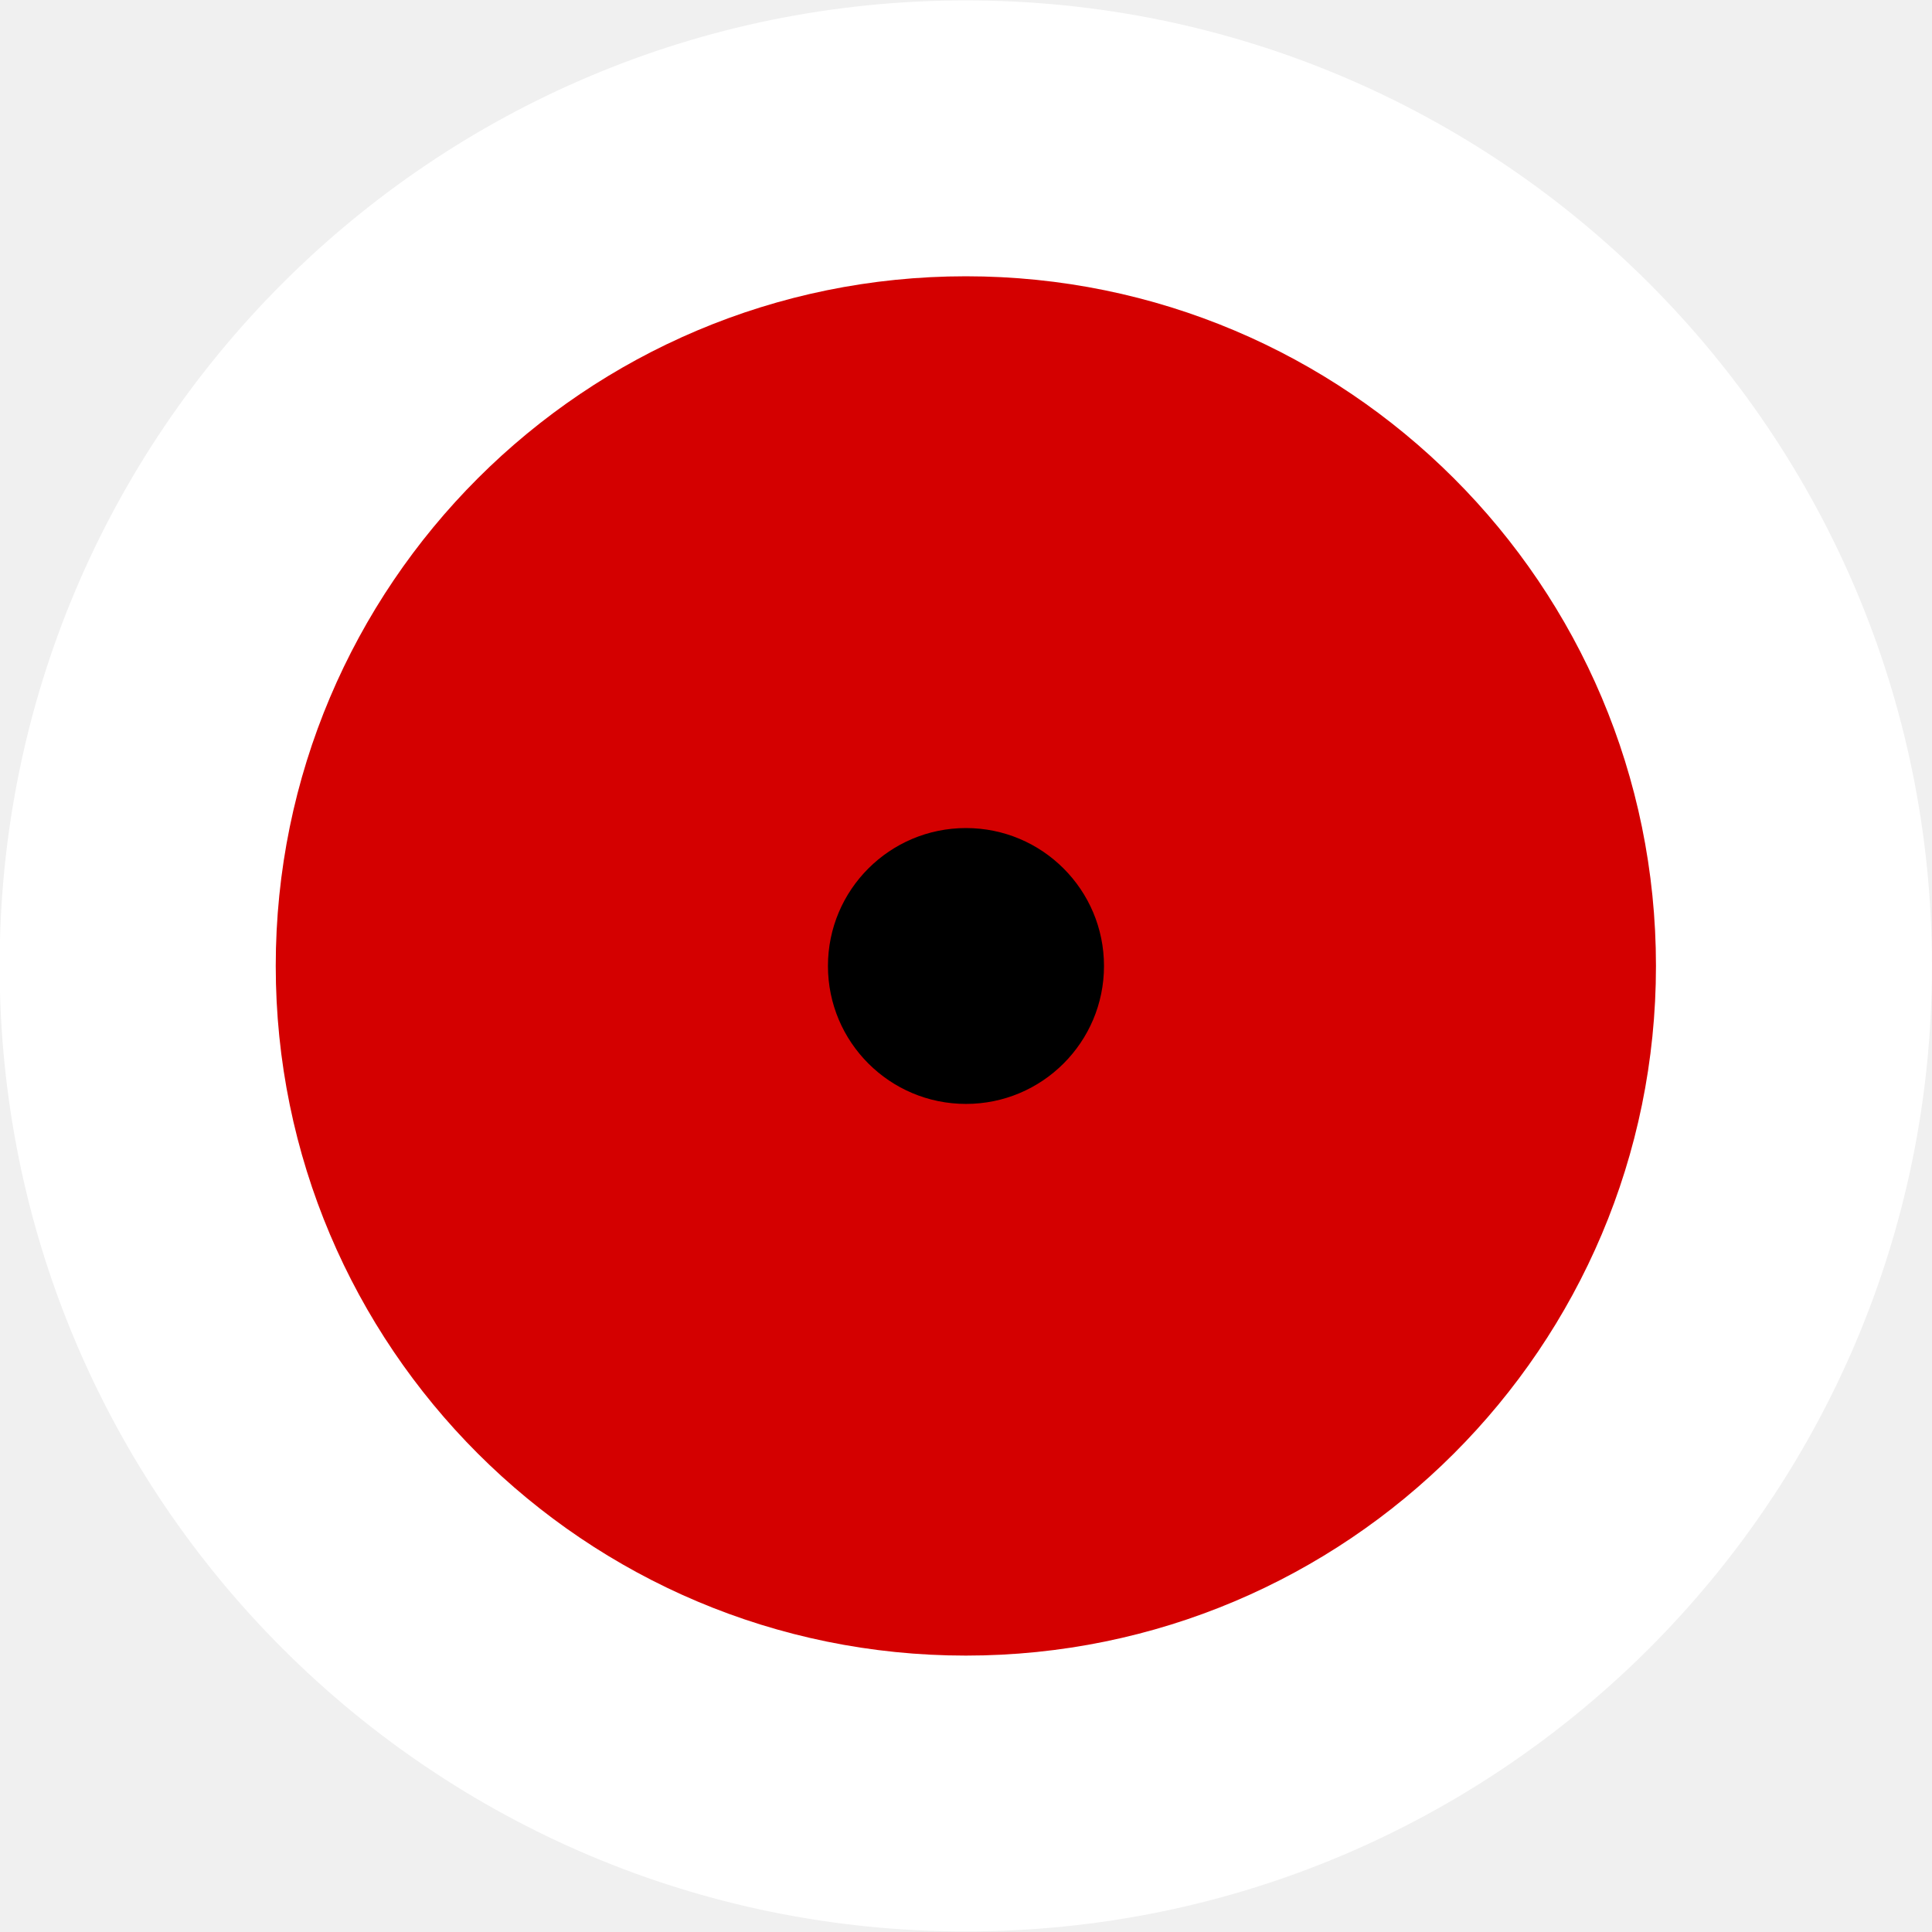
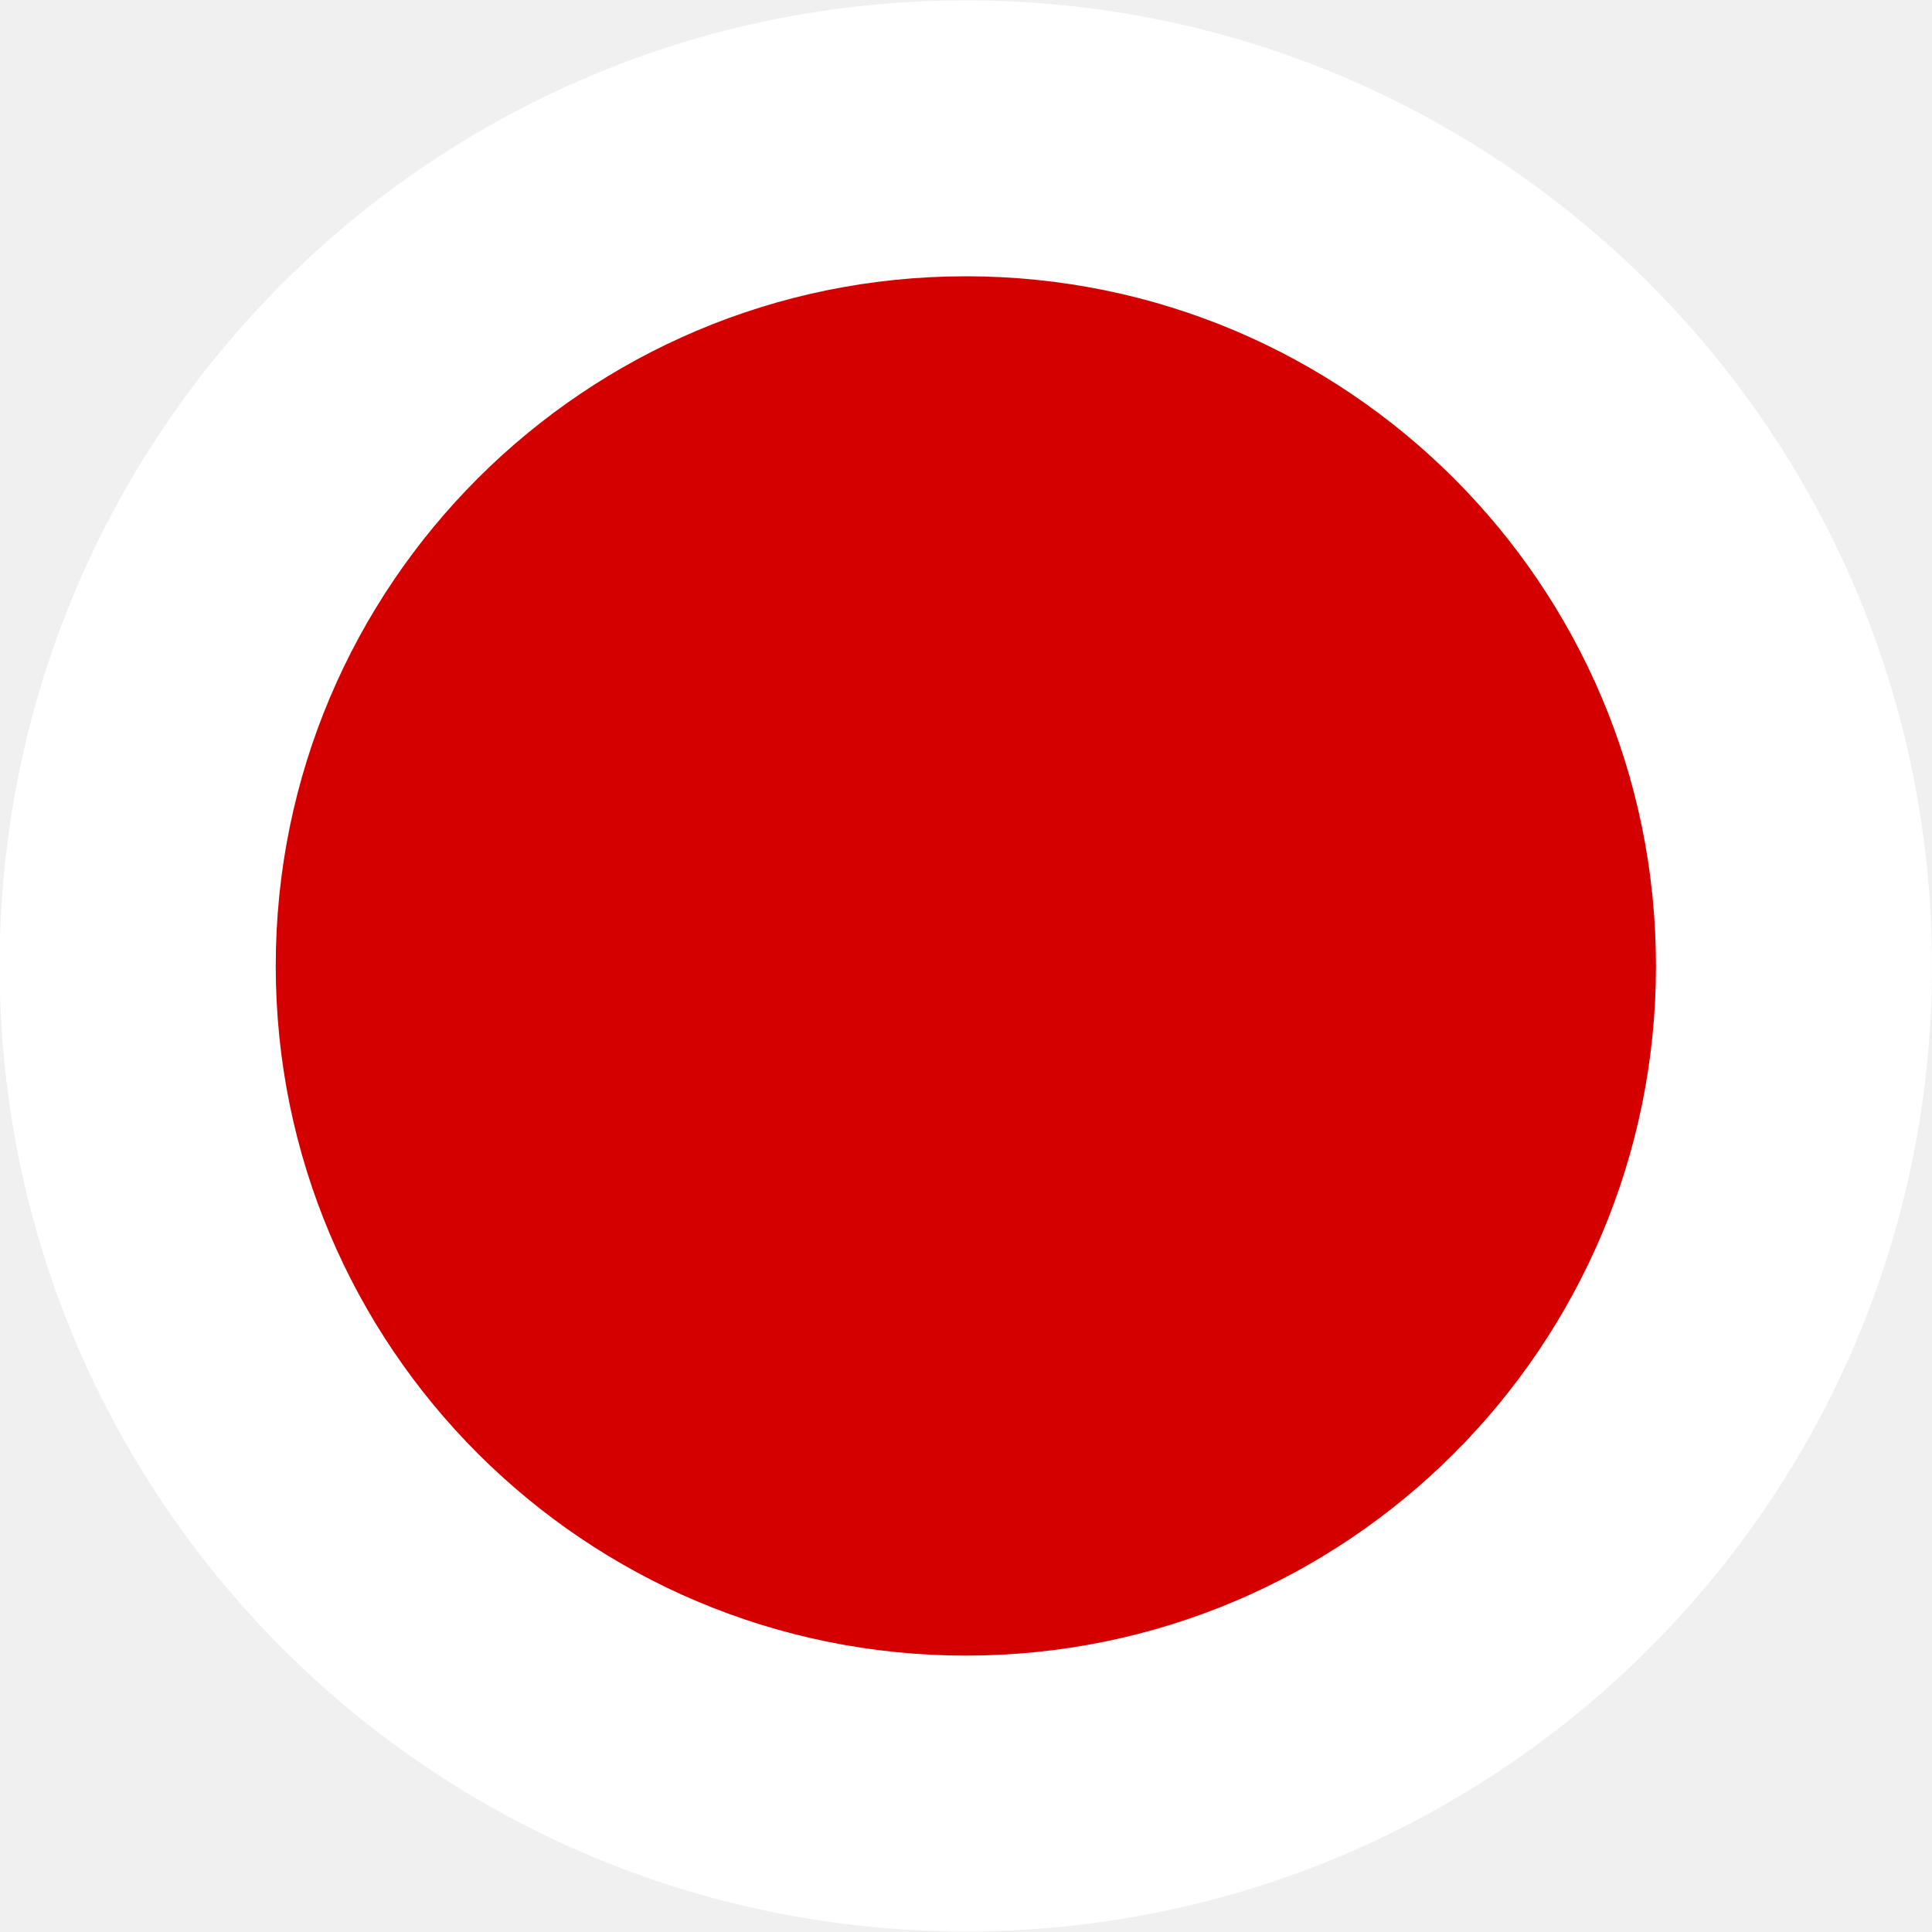
<svg xmlns="http://www.w3.org/2000/svg" width="7" height="7" id="svg2" version="1.0">
  <defs id="defs4">
    </defs>
  <g id="layer1">
    <path style="opacity:1;fill:#ffffff;fill-opacity:1;stroke:none;stroke-width:1.251;stroke-linecap:round;stroke-linejoin:round;stroke-miterlimit:4;stroke-dasharray:none;stroke-opacity:0.644" id="path3179" d="M 3.421,2.424 A 0.987,0.956 0 1 1 1.447,2.424 A 0.987,0.956 0 1 1 3.421,2.424 z" transform="matrix(3.546667,0,0,3.659259,-5.133333,-5.37037)" />
    <path style="opacity:1;fill:#d40000;fill-opacity:1;stroke:none;stroke-width:1.251;stroke-linecap:round;stroke-linejoin:round;stroke-miterlimit:4;stroke-dasharray:none;stroke-opacity:0.644" id="path2385" d="M 3.421,2.424 A 0.987,0.956 0 1 1 1.447,2.424 A 0.987,0.956 0 1 1 3.421,2.424 z" transform="matrix(2.533333,0,0,2.613757,-2.666667,-2.835978)" />
-     <path style="opacity:1;fill:#000000;fill-opacity:1;stroke:none;stroke-width:1.251;stroke-linecap:round;stroke-linejoin:round;stroke-miterlimit:4;stroke-dasharray:none;stroke-opacity:0.644" id="path3177" d="M 3.421,2.424 A 0.987,0.956 0 1 1 1.447,2.424 A 0.987,0.956 0 1 1 3.421,2.424 z" transform="matrix(0.5066667,0,0,0.5227513,2.266667,2.232804)" />
  </g>
</svg>
